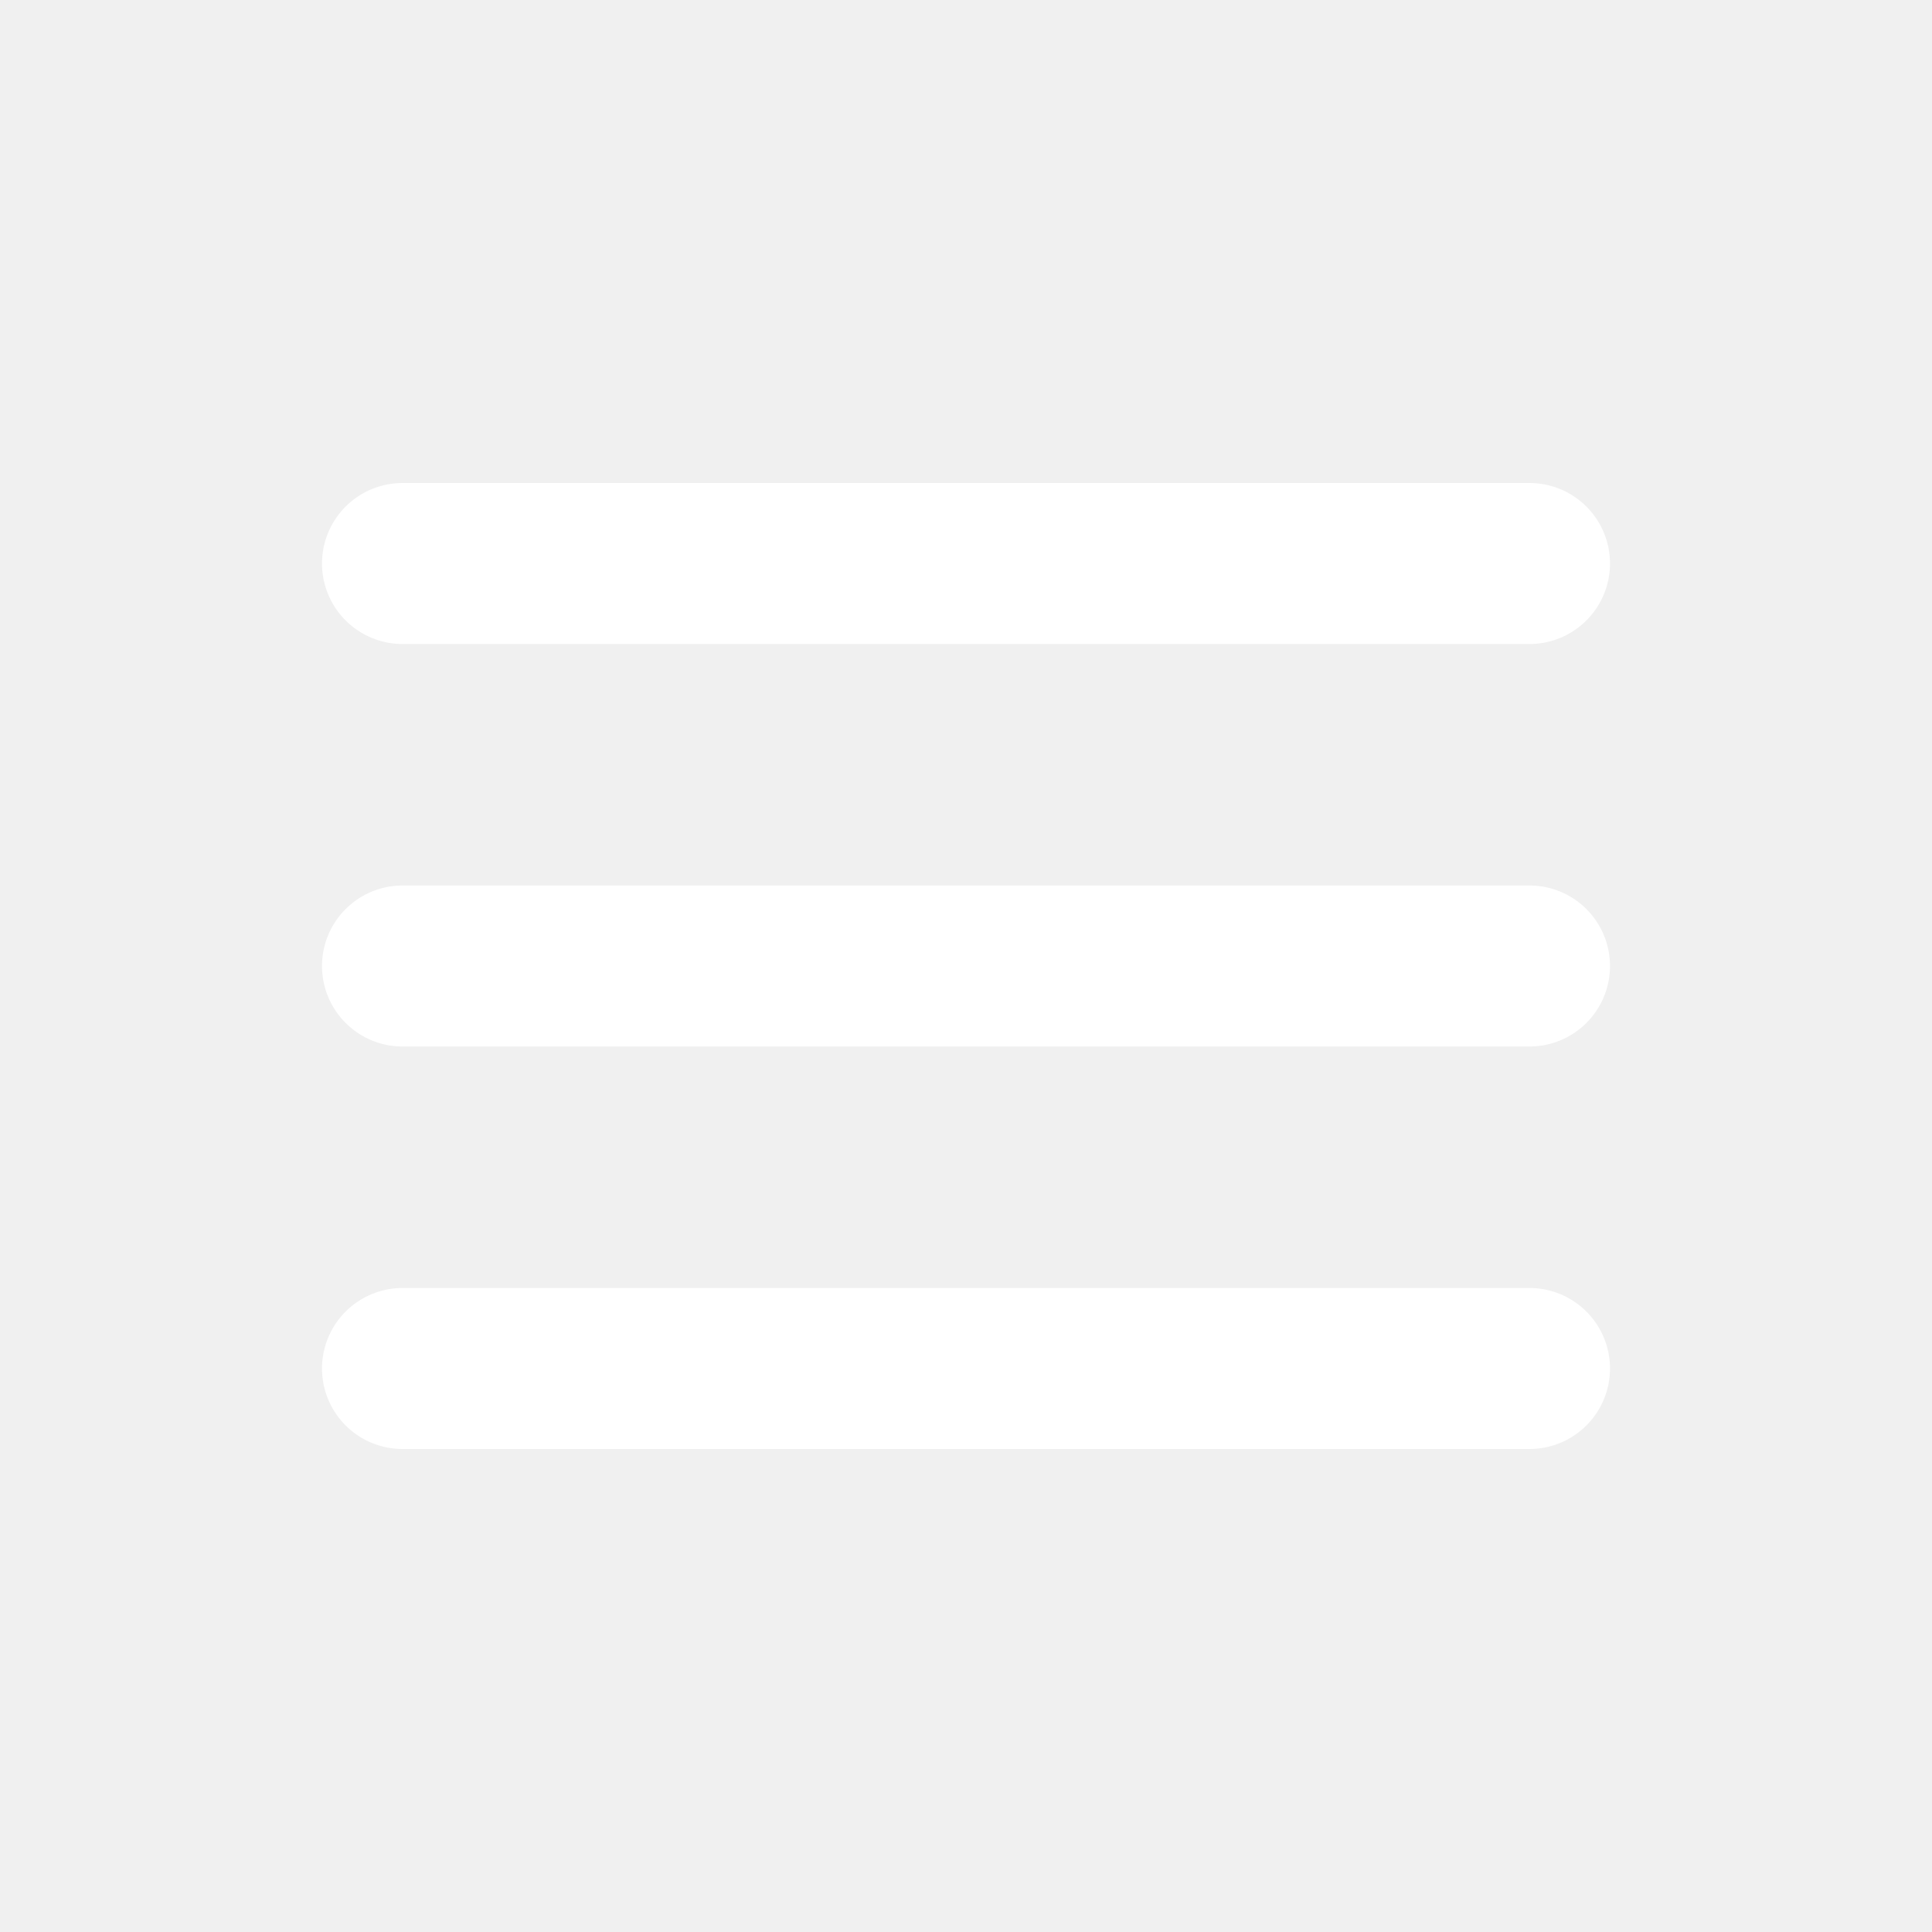
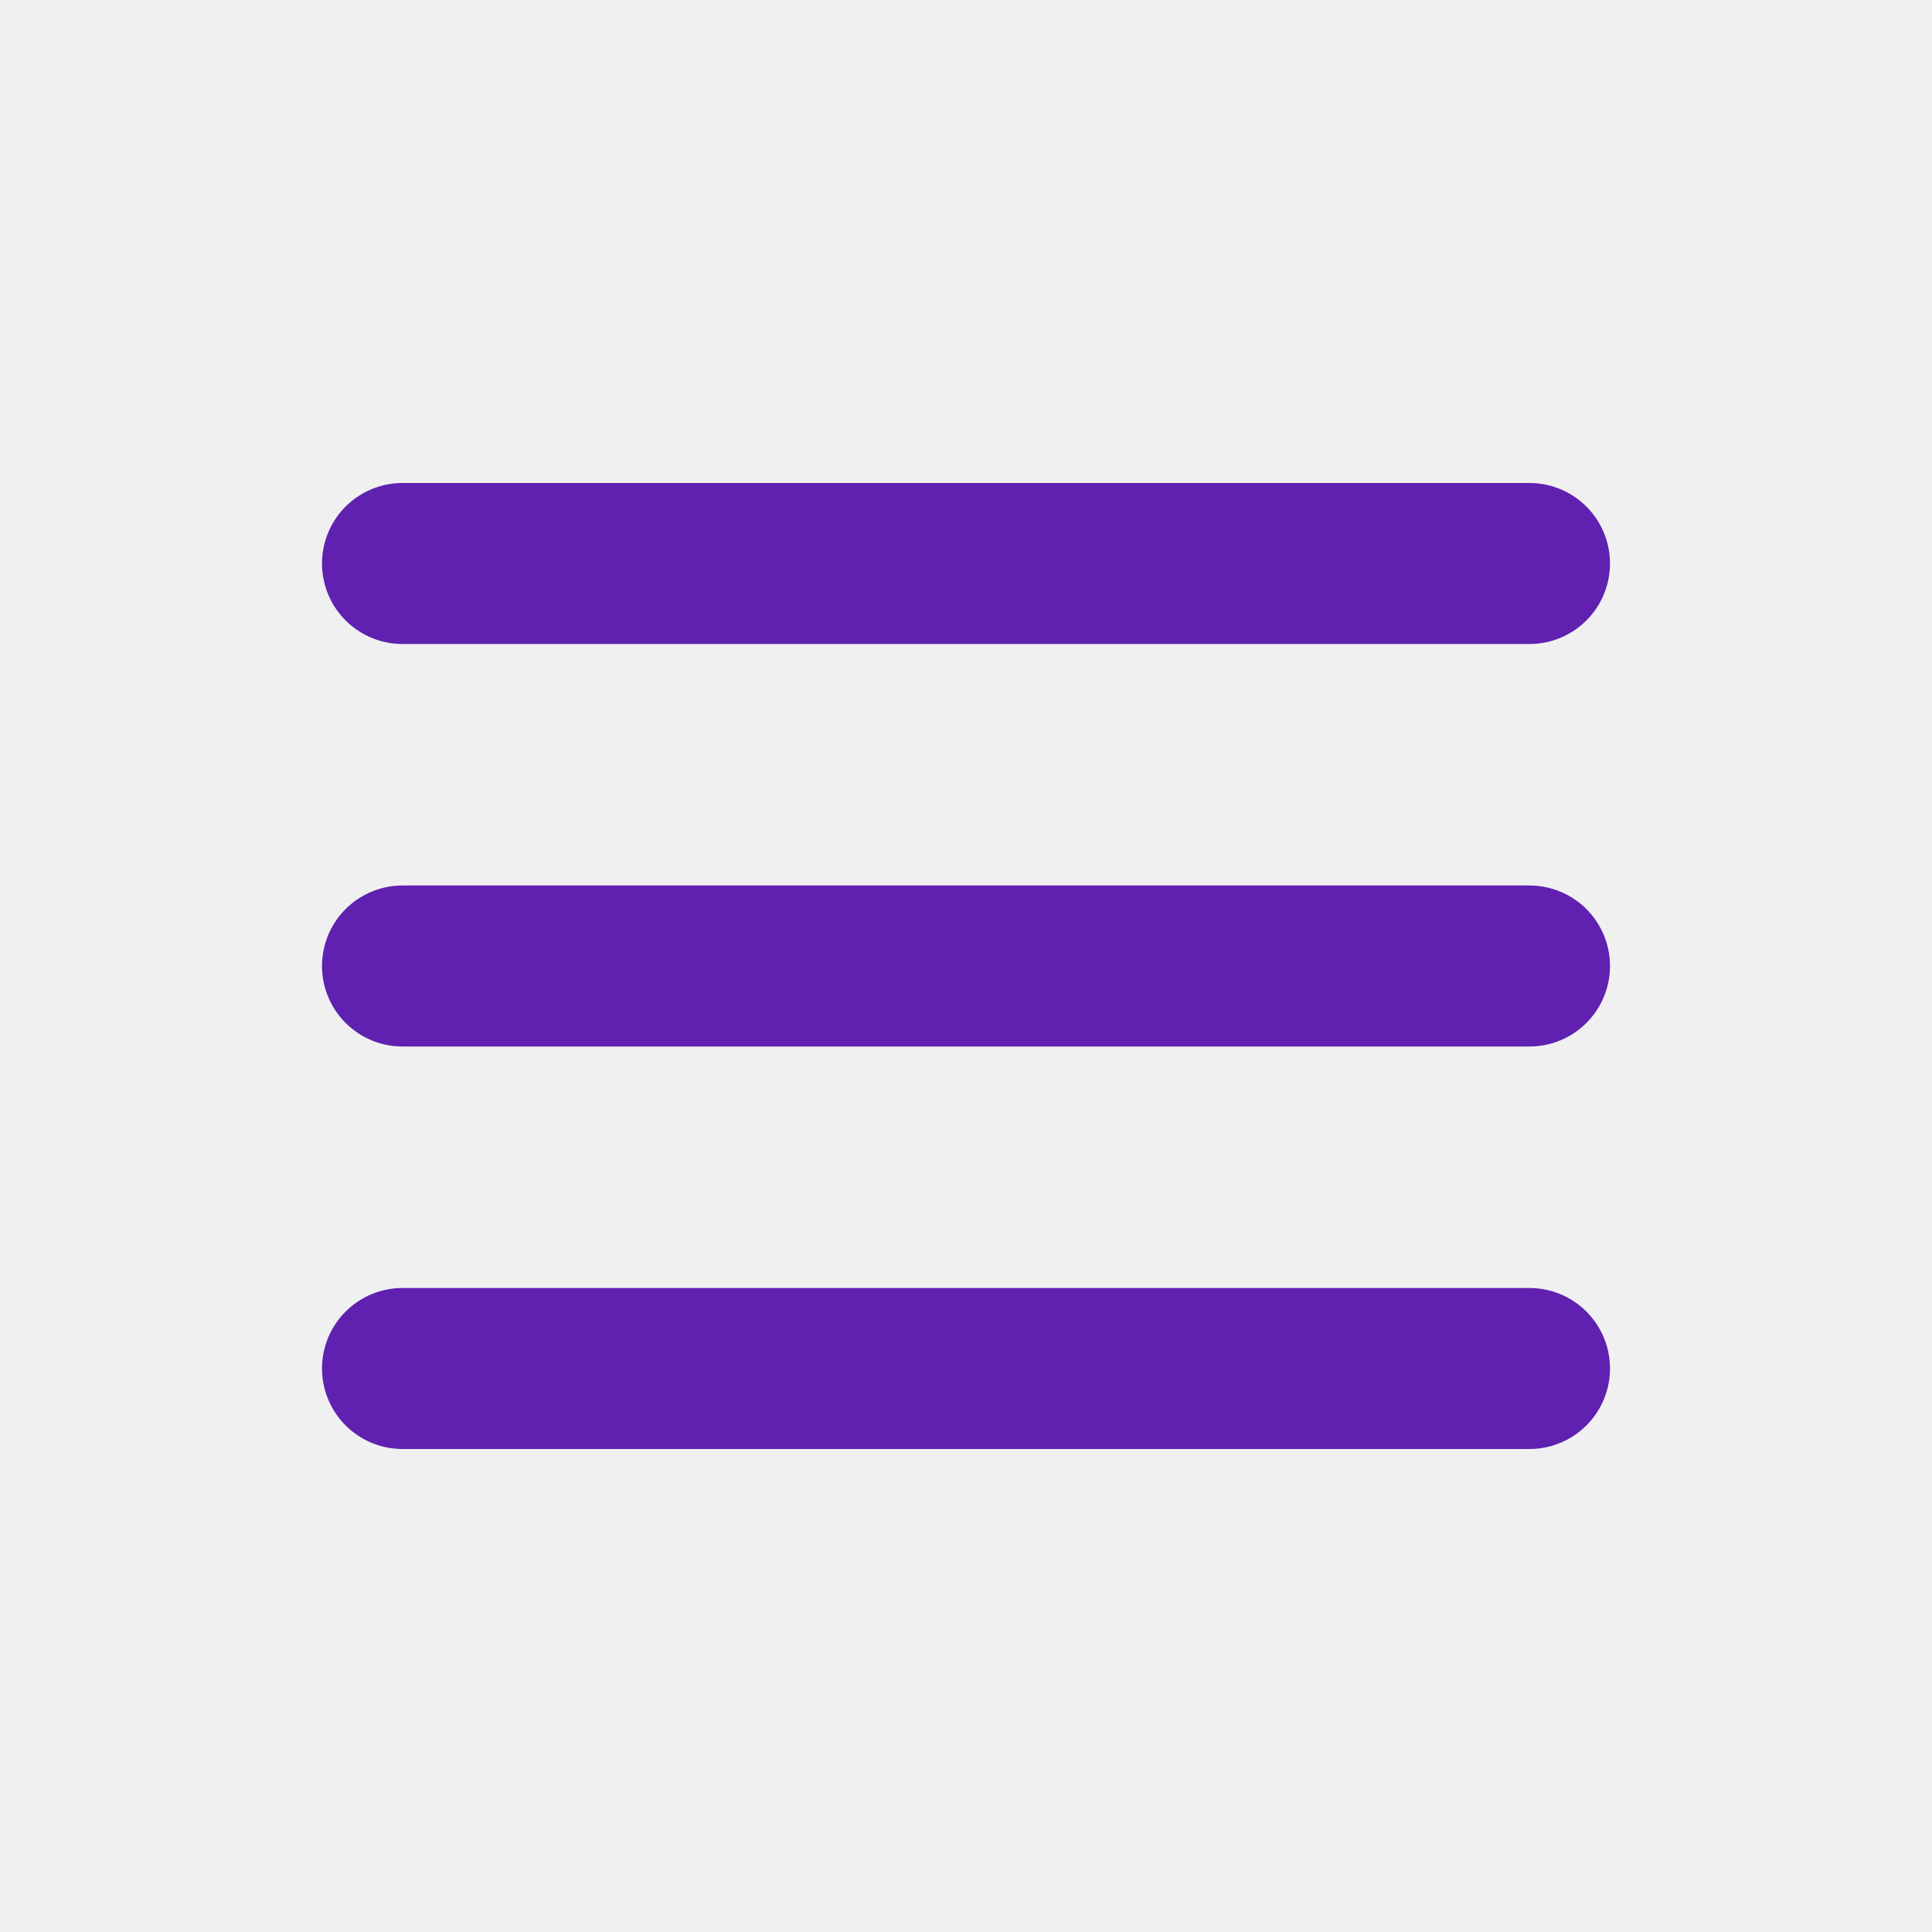
- <svg xmlns="http://www.w3.org/2000/svg" width="24" height="24" viewBox="0 0 24 24" fill="none">
-   <path d="M5 7H19" stroke="#FFFFFF" stroke-width="2" stroke-linecap="round" />
-   <path d="M5 12H19" stroke="#FFFFFF" stroke-width="2" stroke-linecap="round" />
-   <path d="M5 17H19" stroke="#FFFFFF" stroke-width="2" stroke-linecap="round" />
+ <svg xmlns="http://www.w3.org/2000/svg" width="30" height="30" viewBox="0 0 24 24" fill="none">
+   <path d="M5 7H19" stroke="#6021b1" stroke-width="2" stroke-linecap="round" />
+   <path d="M5 12H19" stroke="#6021b1" stroke-width="2" stroke-linecap="round" />
+   <path d="M5 17H19" stroke="#6021b1" stroke-width="2" stroke-linecap="round" />
</svg>
